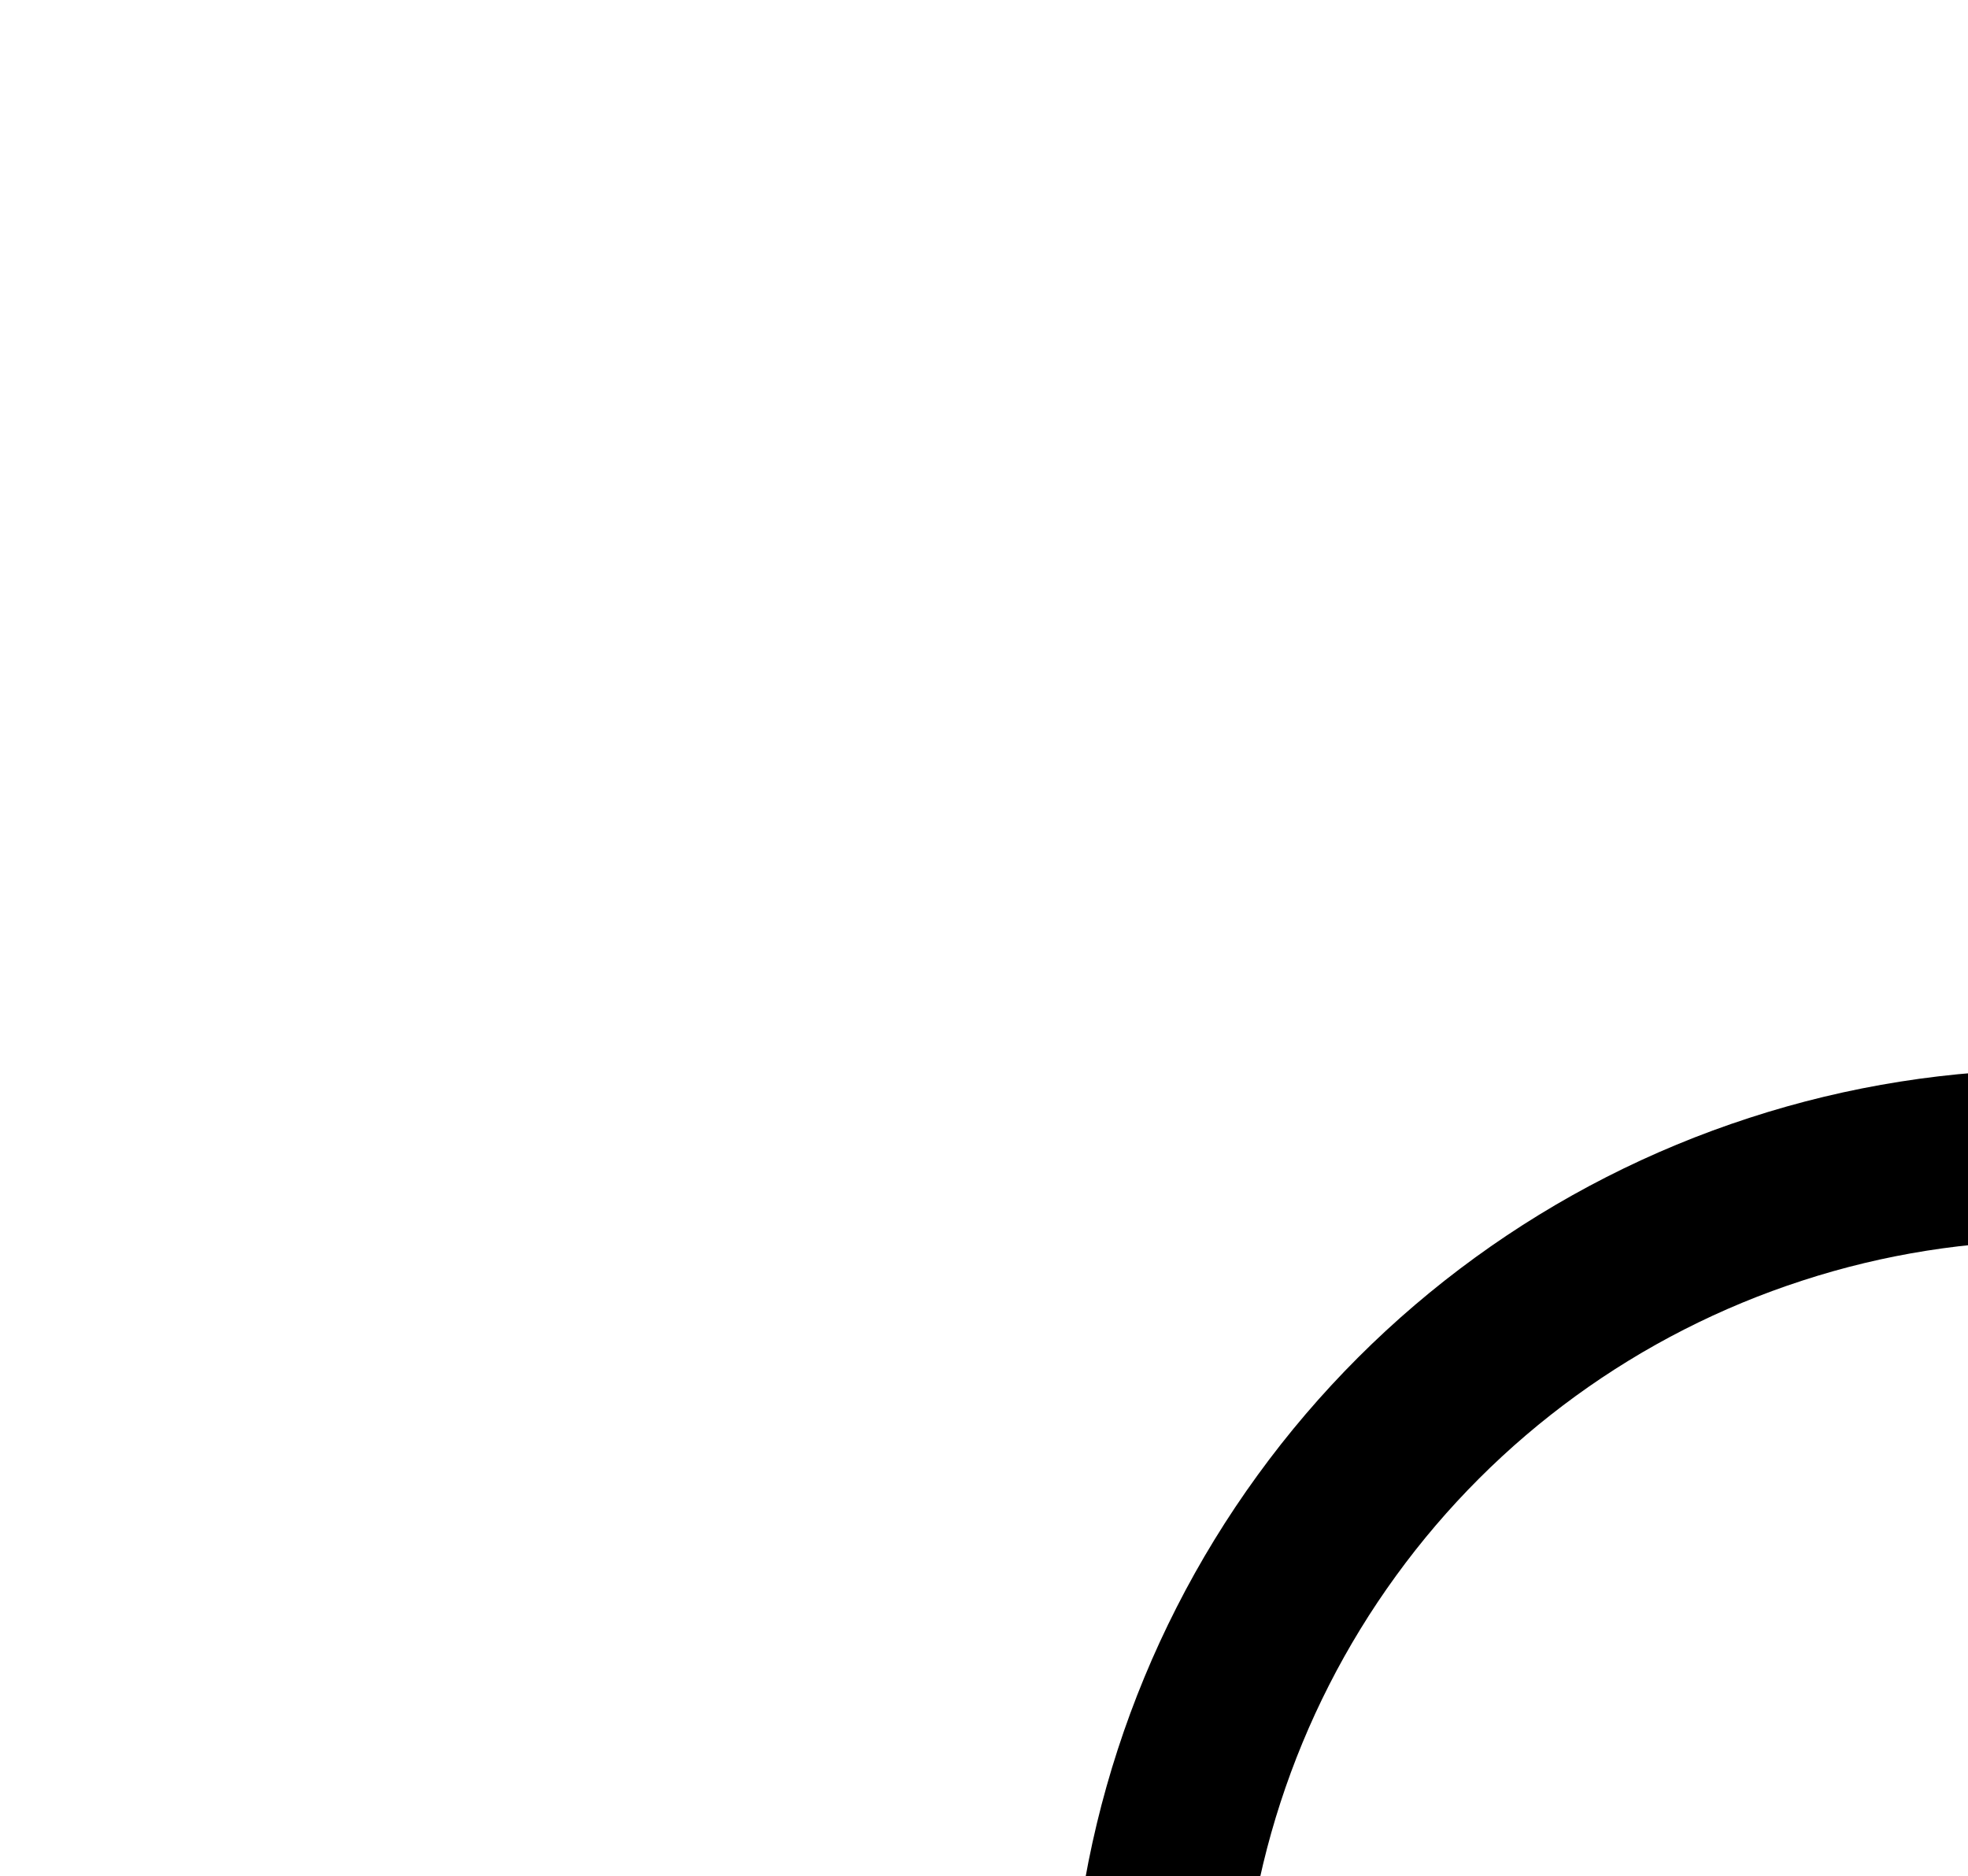
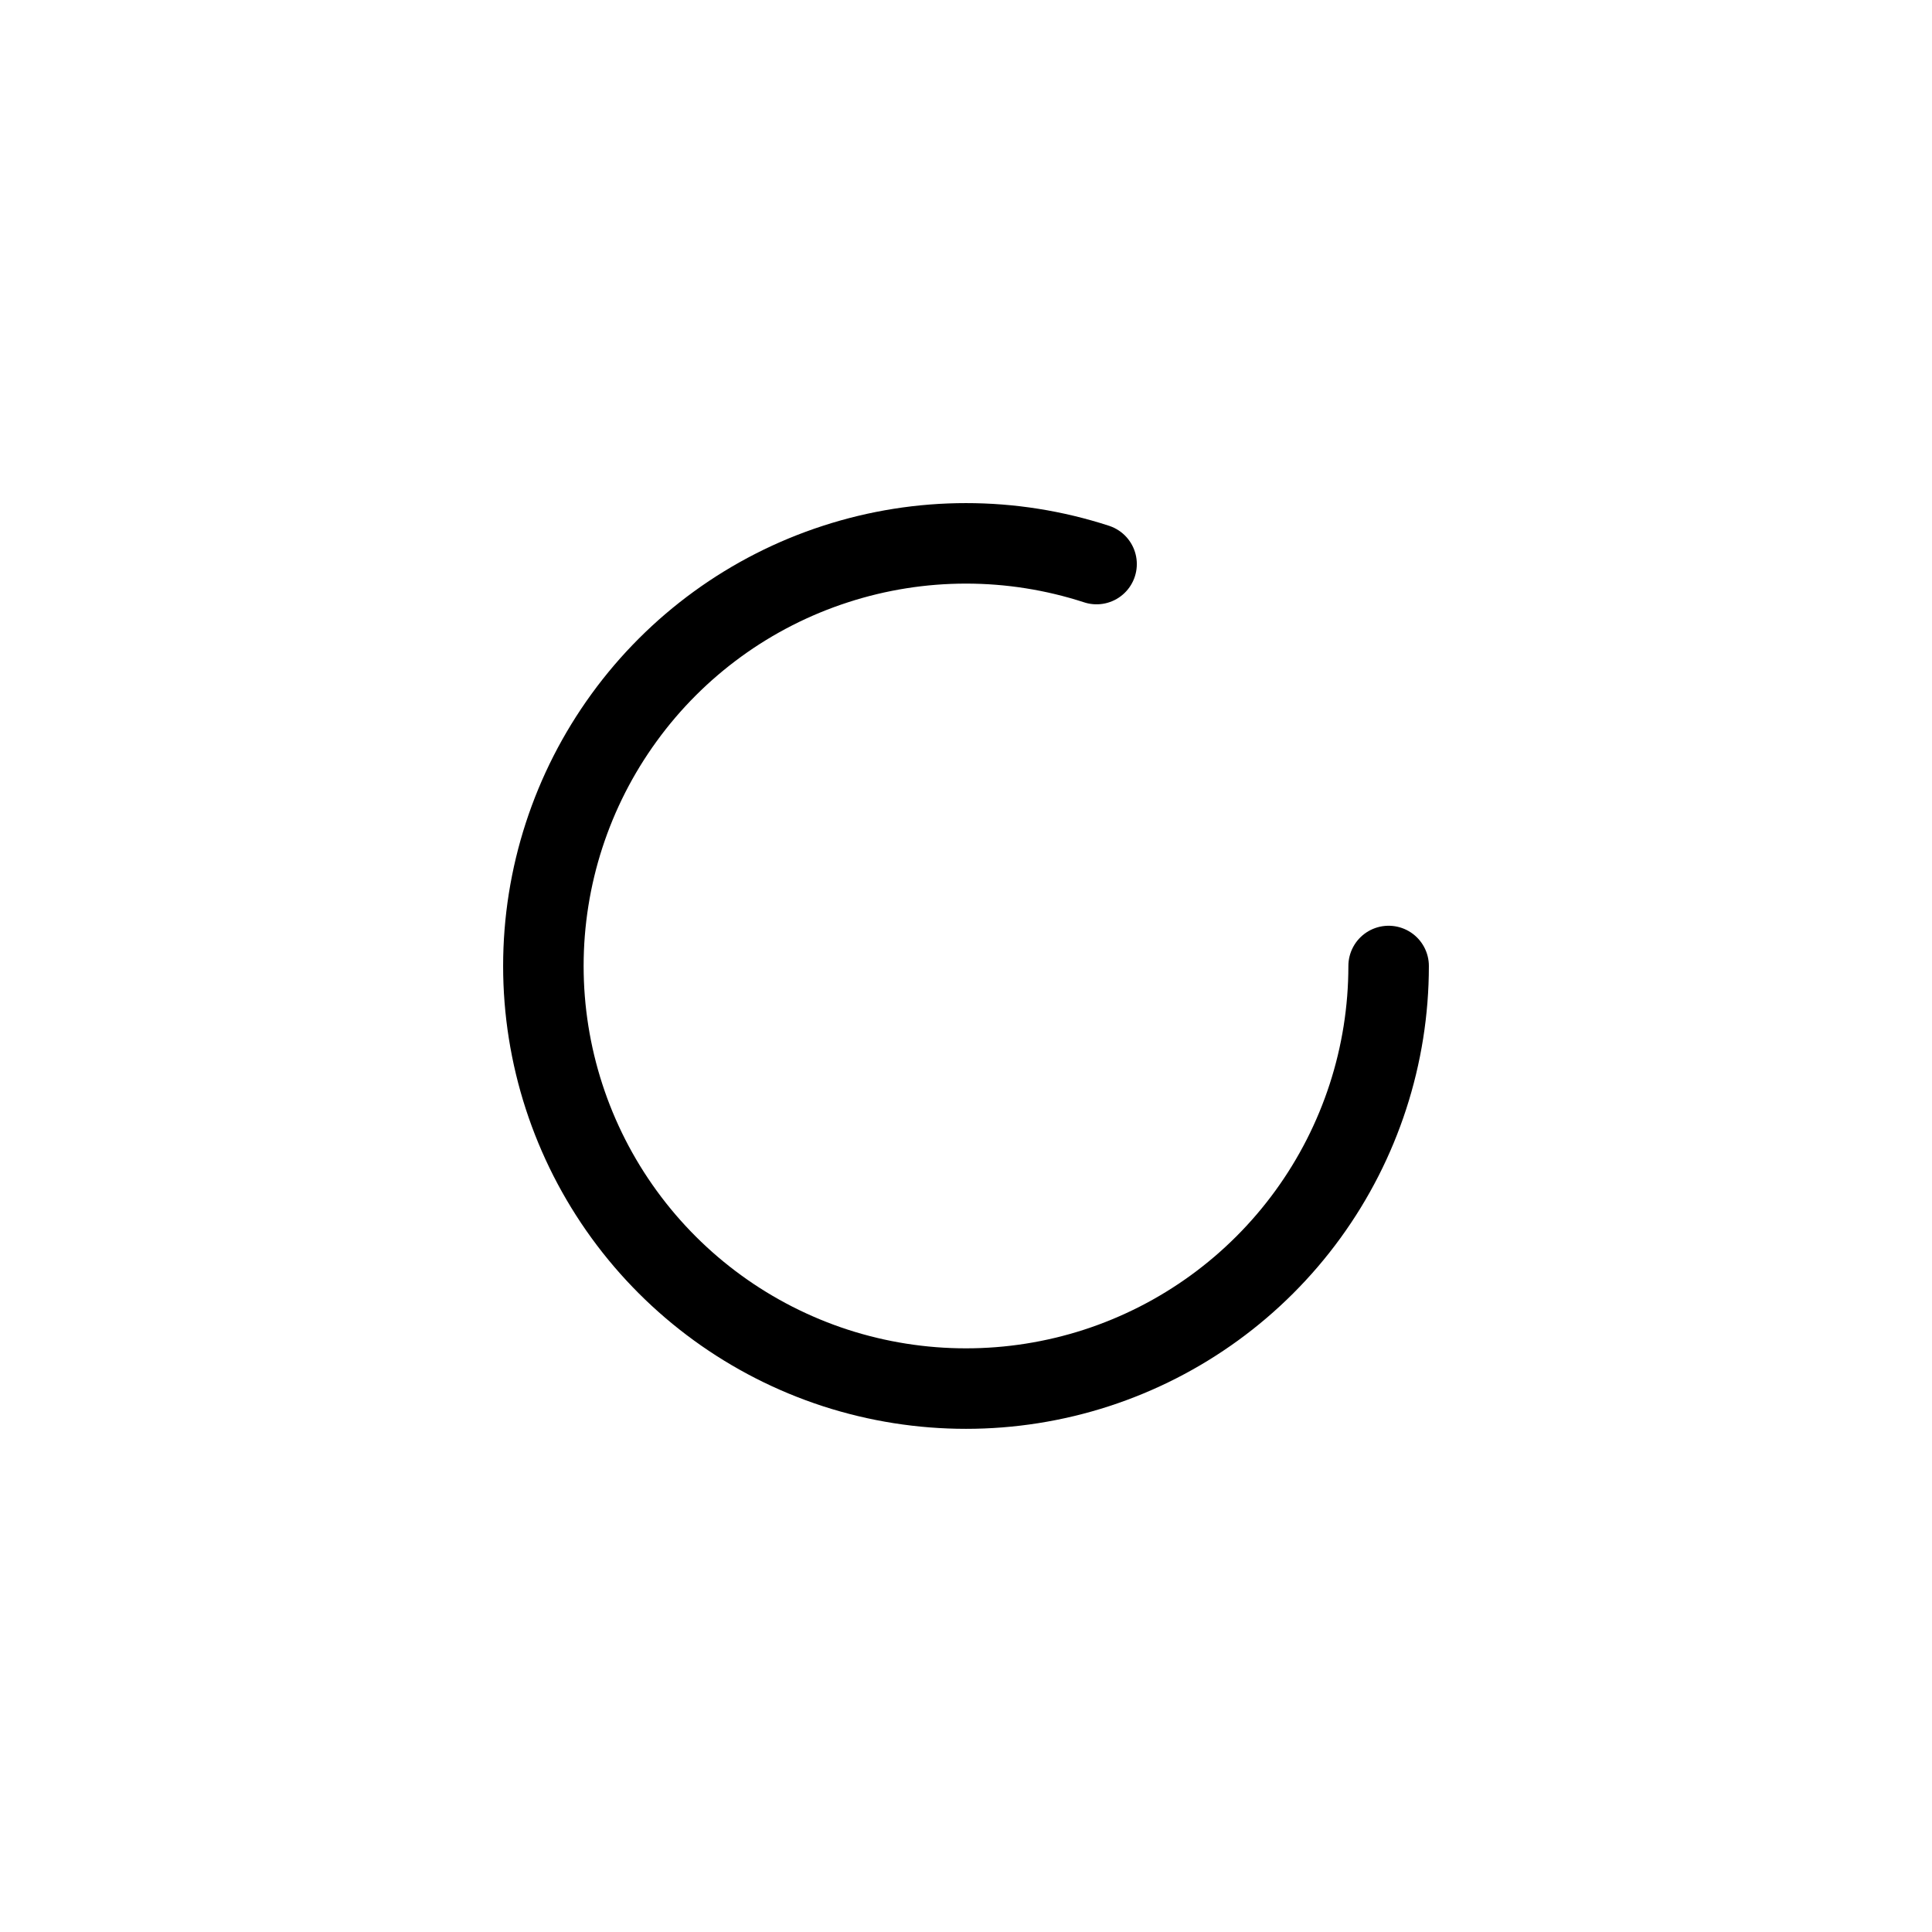
- <svg xmlns="http://www.w3.org/2000/svg" fill="none">
+ <svg xmlns="http://www.w3.org/2000/svg" viewBox="0 0 24 24" fill="none">
  <path d="M17.25 12C17.25 13.109 16.899 14.189 16.247 15.086C15.595 15.983 14.677 16.65 13.622 16.993C12.568 17.335 11.432 17.335 10.377 16.993C9.323 16.65 8.404 15.982 7.753 15.086C7.101 14.189 6.75 13.108 6.75 12C6.75 10.891 7.101 9.811 7.753 8.914C8.404 8.017 9.323 7.349 10.378 7.007C11.432 6.664 12.568 6.664 13.622 7.007" stroke="currentColor" stroke-linecap="round" stroke-linejoin="round" />
</svg>
